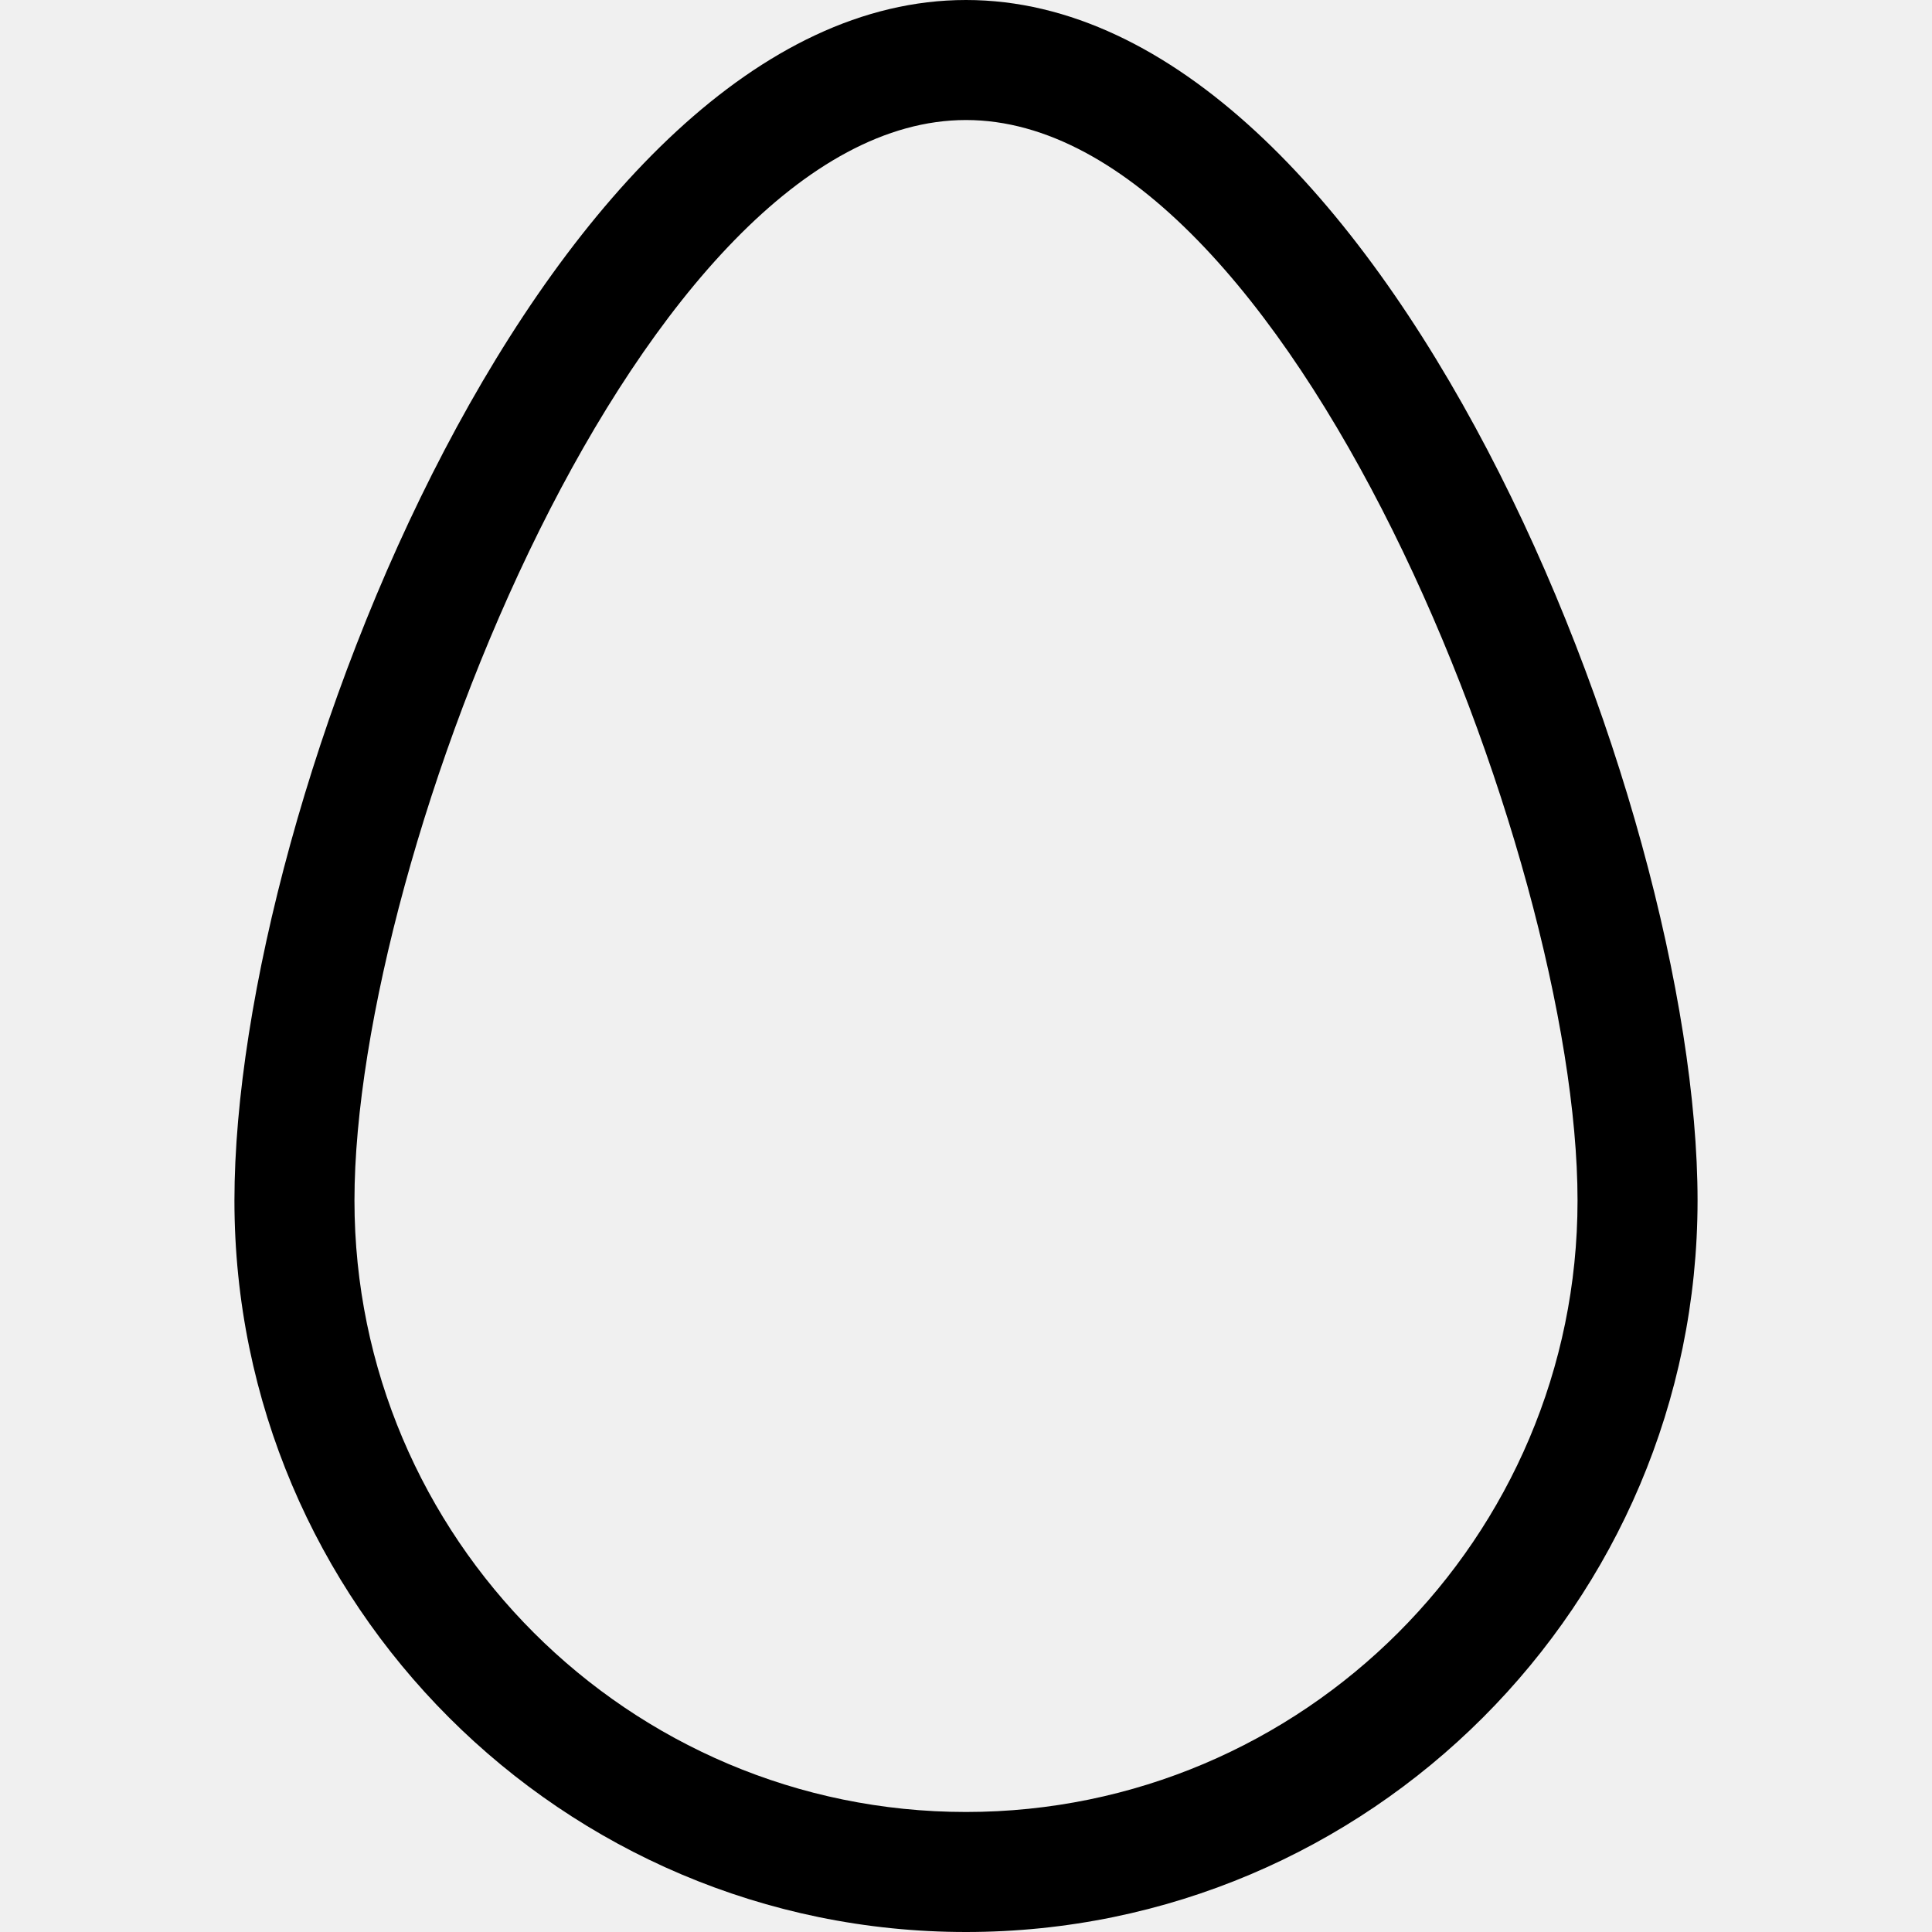
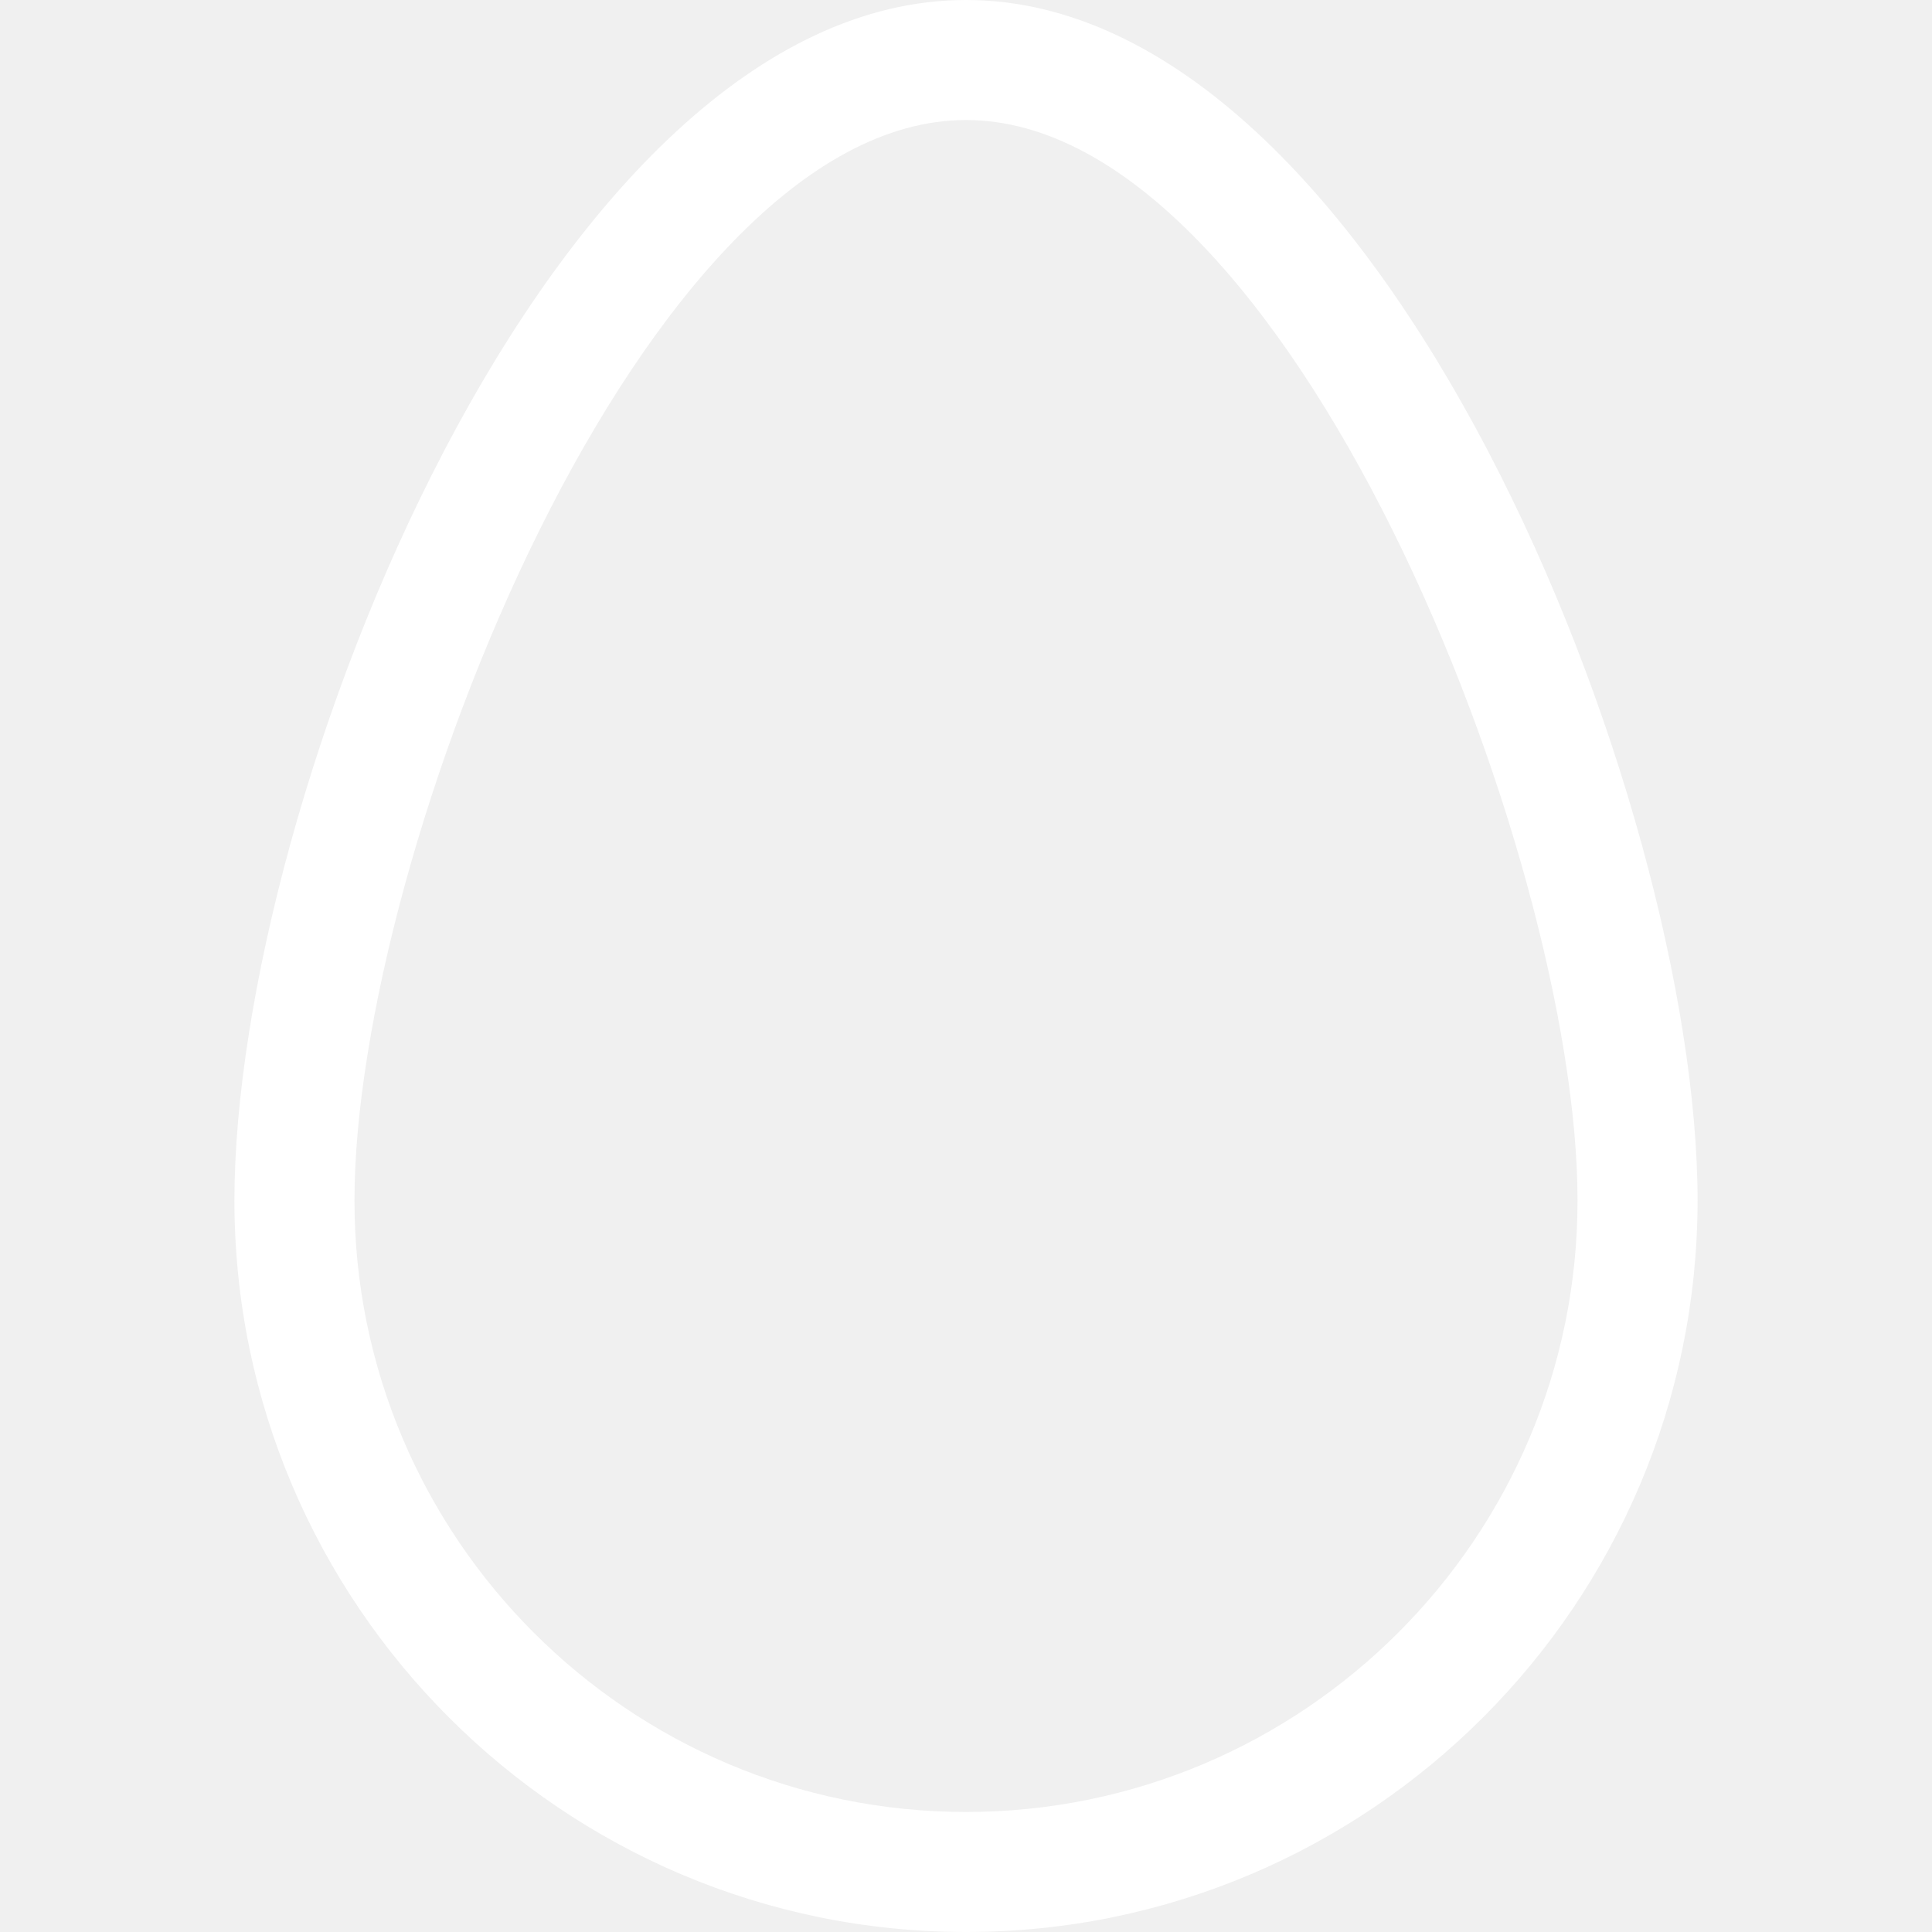
- <svg xmlns="http://www.w3.org/2000/svg" fill="#000000" version="1.1" id="Capa_1" width="800px" height="800px" viewBox="0 0 32 32" xml:space="preserve">
+ <svg xmlns="http://www.w3.org/2000/svg" fill="#ffffff" version="1.1" id="Capa_1" width="800px" height="800px" viewBox="0 0 32 32" xml:space="preserve">
  <g>
    <path d="M16,32C9.319,32,3.883,26.564,3.883,19.884C3.883,13.252,9.122,0,16,0c6.878,0,12.117,13.252,12.117,19.884   C28.115,26.564,22.68,32,16,32z M16,1.988c-5.336,0-10.129,12.155-10.129,17.896c0,5.585,4.544,10.128,10.129,10.128   s10.129-4.543,10.129-10.128C26.129,14.143,21.336,1.988,16,1.988z" />
  </g>
</svg>
